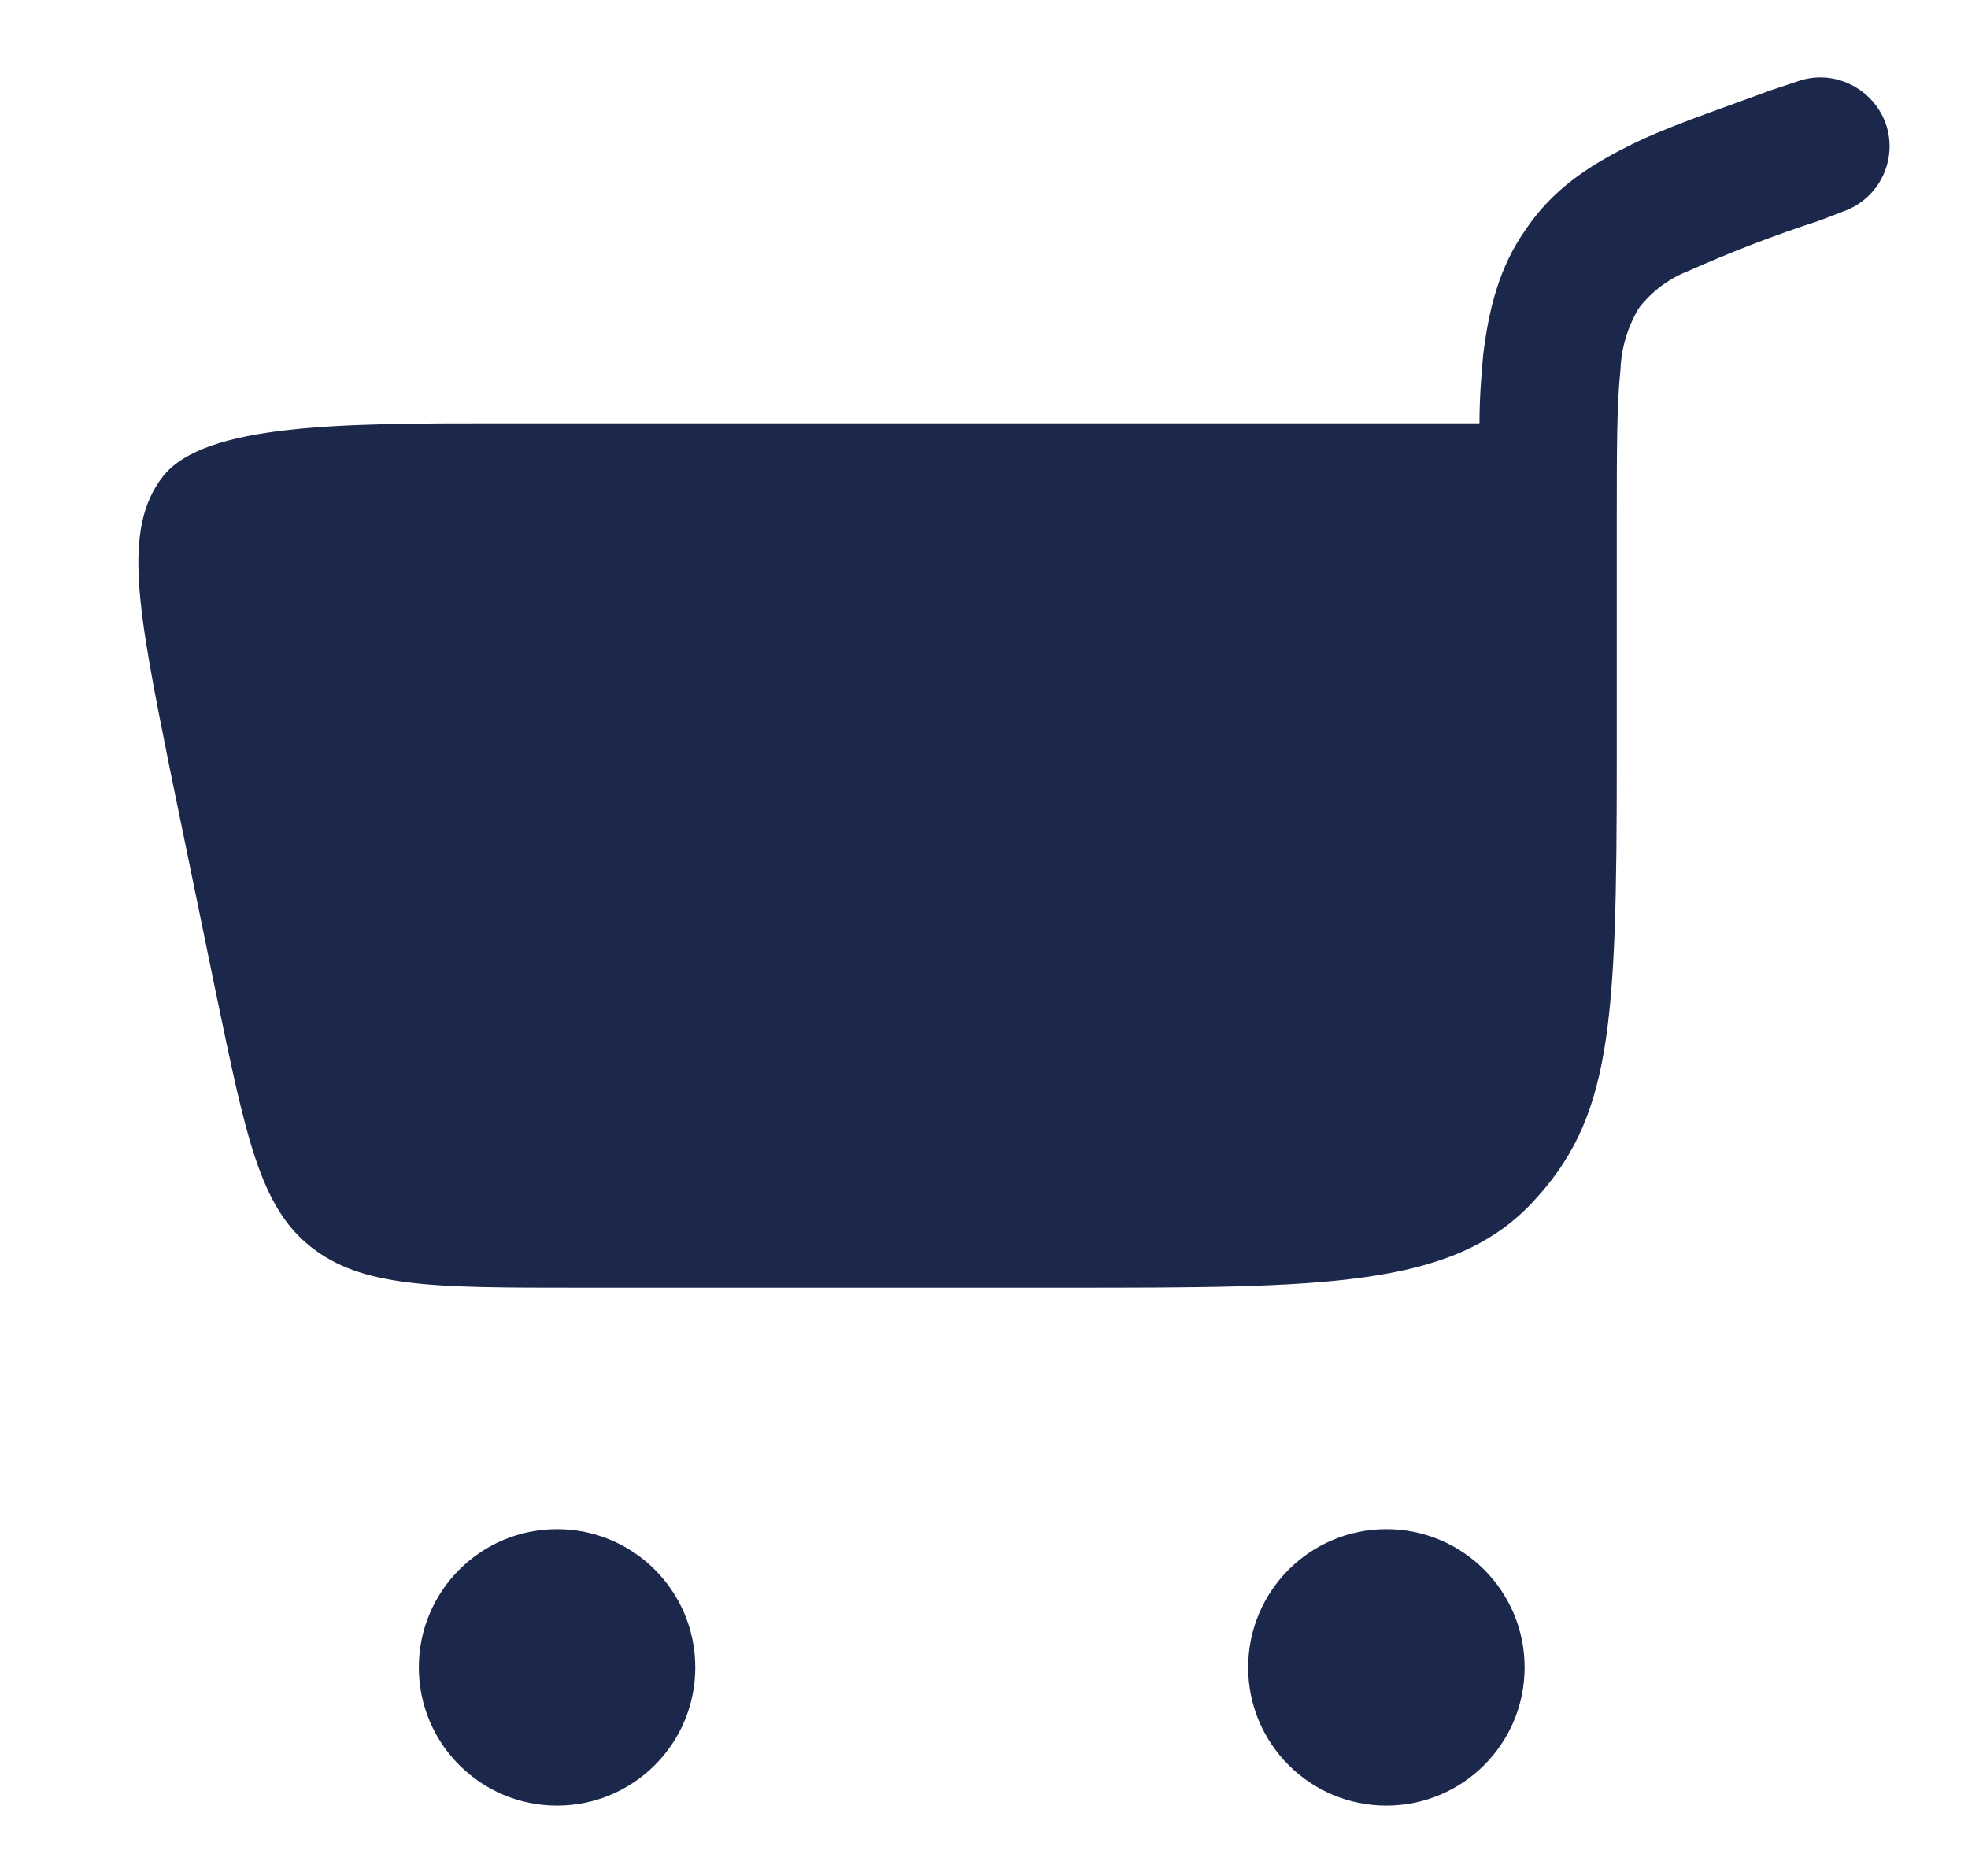
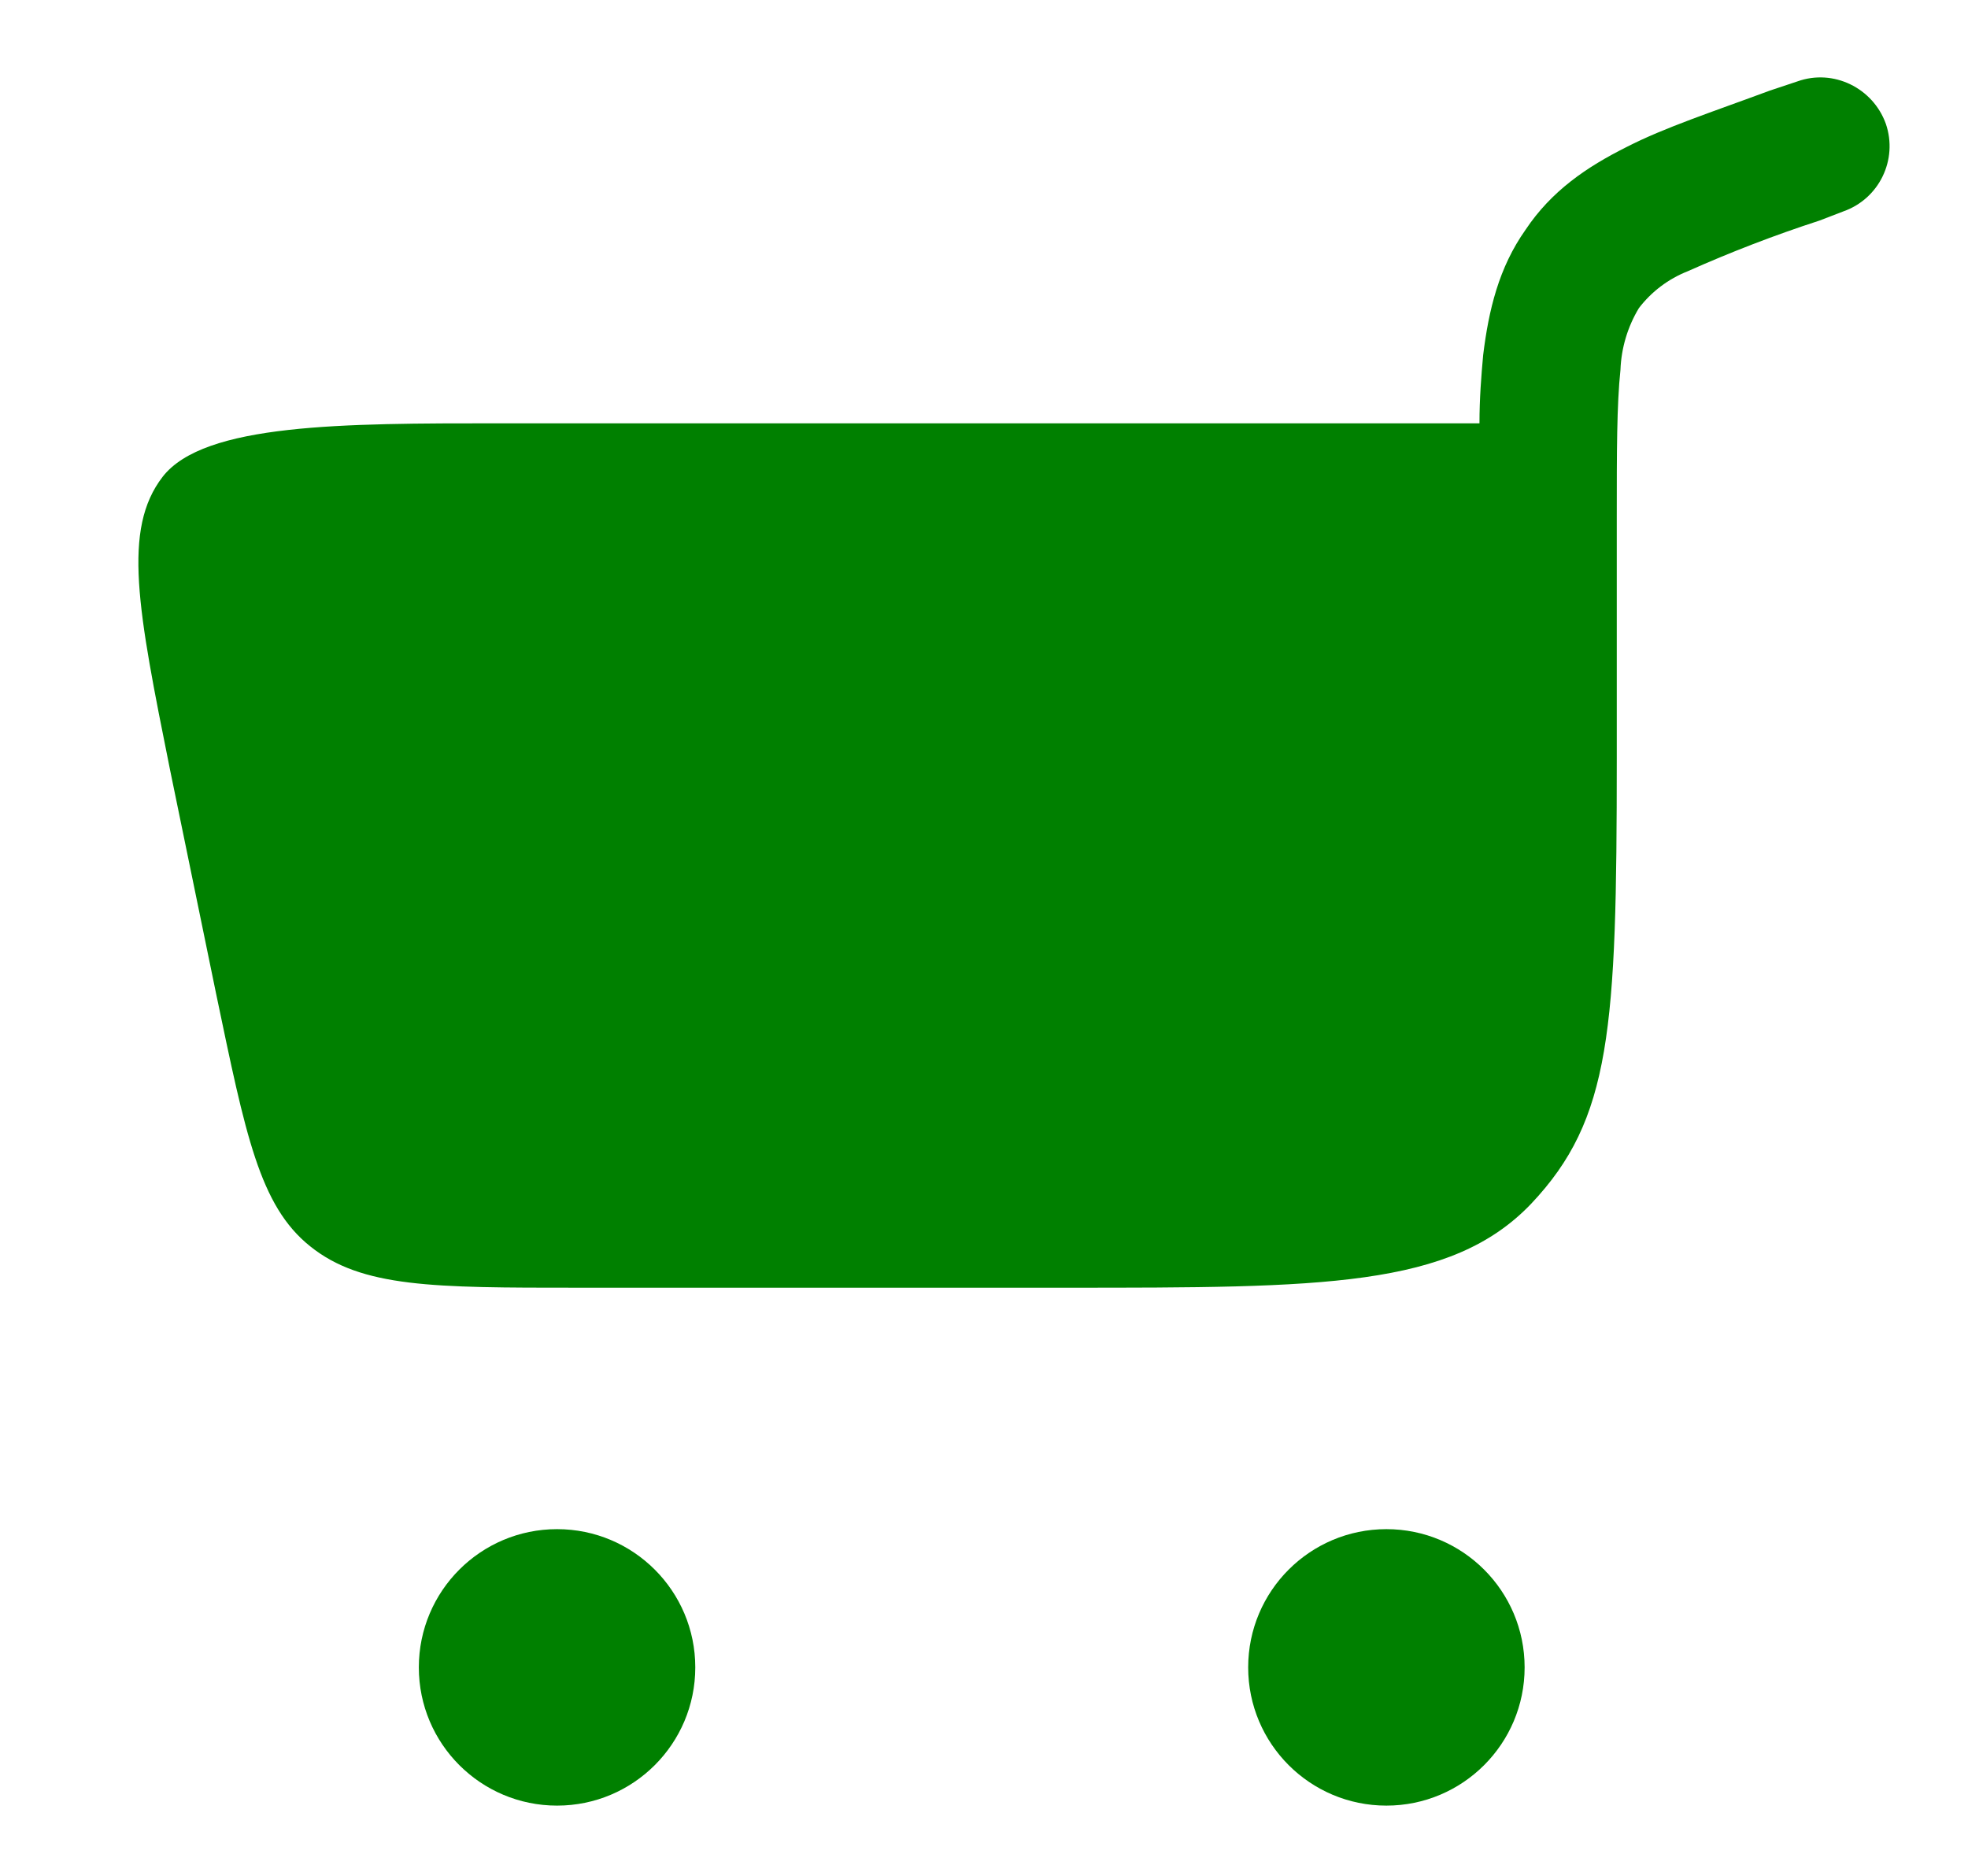
<svg xmlns="http://www.w3.org/2000/svg" viewBox="0 0 85 81" xml:space="preserve">
-   <path style="stroke:none;stroke-width:1;stroke-dasharray:none;stroke-linecap:butt;stroke-dashoffset:0;stroke-linejoin:miter;stroke-miterlimit:4;fill:#1c274c;fill-rule:nonzero;opacity:1" transform="matrix(-3.98 0 0 3.98 89.73 -5.598)" d="M2.08 2.75c.14-.39.57-.6.96-.46l.3.1c.62.23 1.14.4 1.55.61.44.22.82.48 1.1.9.29.41.4.87.46 1.36.02.22.04.47.04.74h10.64c1.69 0 3.2 0 3.65.58.44.57.27 1.44-.08 3.18l-.5 2.43c-.32 1.53-.47 2.3-1.02 2.74-.56.45-1.34.45-2.9.45h-5.3c-2.79 0-4.18 0-5.05-.91-.87-.92-.93-1.89-.93-4.83v-2.6c0-.74 0-1.24-.04-1.62a1.4 1.4 0 0 0-.2-.67 1.24 1.24 0 0 0-.53-.4 14.5 14.5 0 0 0-1.43-.55l-.26-.1a.75.75 0 0 1-.46-.95Zm5.42 15.25a1.5 1.5 0 1 1 0 3 1.5 1.5 0 0 1 0-3Zm9 0a1.5 1.5 0 1 1 0 3 1.5 1.5 0 0 1 0-3Z" />
+   <path style="stroke:none;stroke-width:1;stroke-dasharray:none;stroke-linecap:butt;stroke-dashoffset:0;stroke-linejoin:miter;stroke-miterlimit:4;fill:#008000;fill-rule:nonzero;opacity:1" transform="matrix(-3.98 0 0 3.98 89.73 -5.598)" d="M2.08 2.75c.14-.39.57-.6.96-.46l.3.1c.62.23 1.14.4 1.55.61.44.22.82.48 1.1.9.29.41.4.87.46 1.36.02.22.04.47.04.74h10.64c1.69 0 3.2 0 3.65.58.44.57.27 1.44-.08 3.18l-.5 2.43c-.32 1.53-.47 2.3-1.02 2.74-.56.45-1.34.45-2.9.45h-5.3c-2.79 0-4.18 0-5.05-.91-.87-.92-.93-1.89-.93-4.83v-2.6c0-.74 0-1.24-.04-1.62a1.4 1.4 0 0 0-.2-.67 1.24 1.24 0 0 0-.53-.4 14.5 14.5 0 0 0-1.43-.55l-.26-.1a.75.75 0 0 1-.46-.95Zm5.42 15.25a1.5 1.5 0 1 1 0 3 1.5 1.5 0 0 1 0-3Zm9 0a1.5 1.5 0 1 1 0 3 1.5 1.5 0 0 1 0-3Z" />
</svg>
